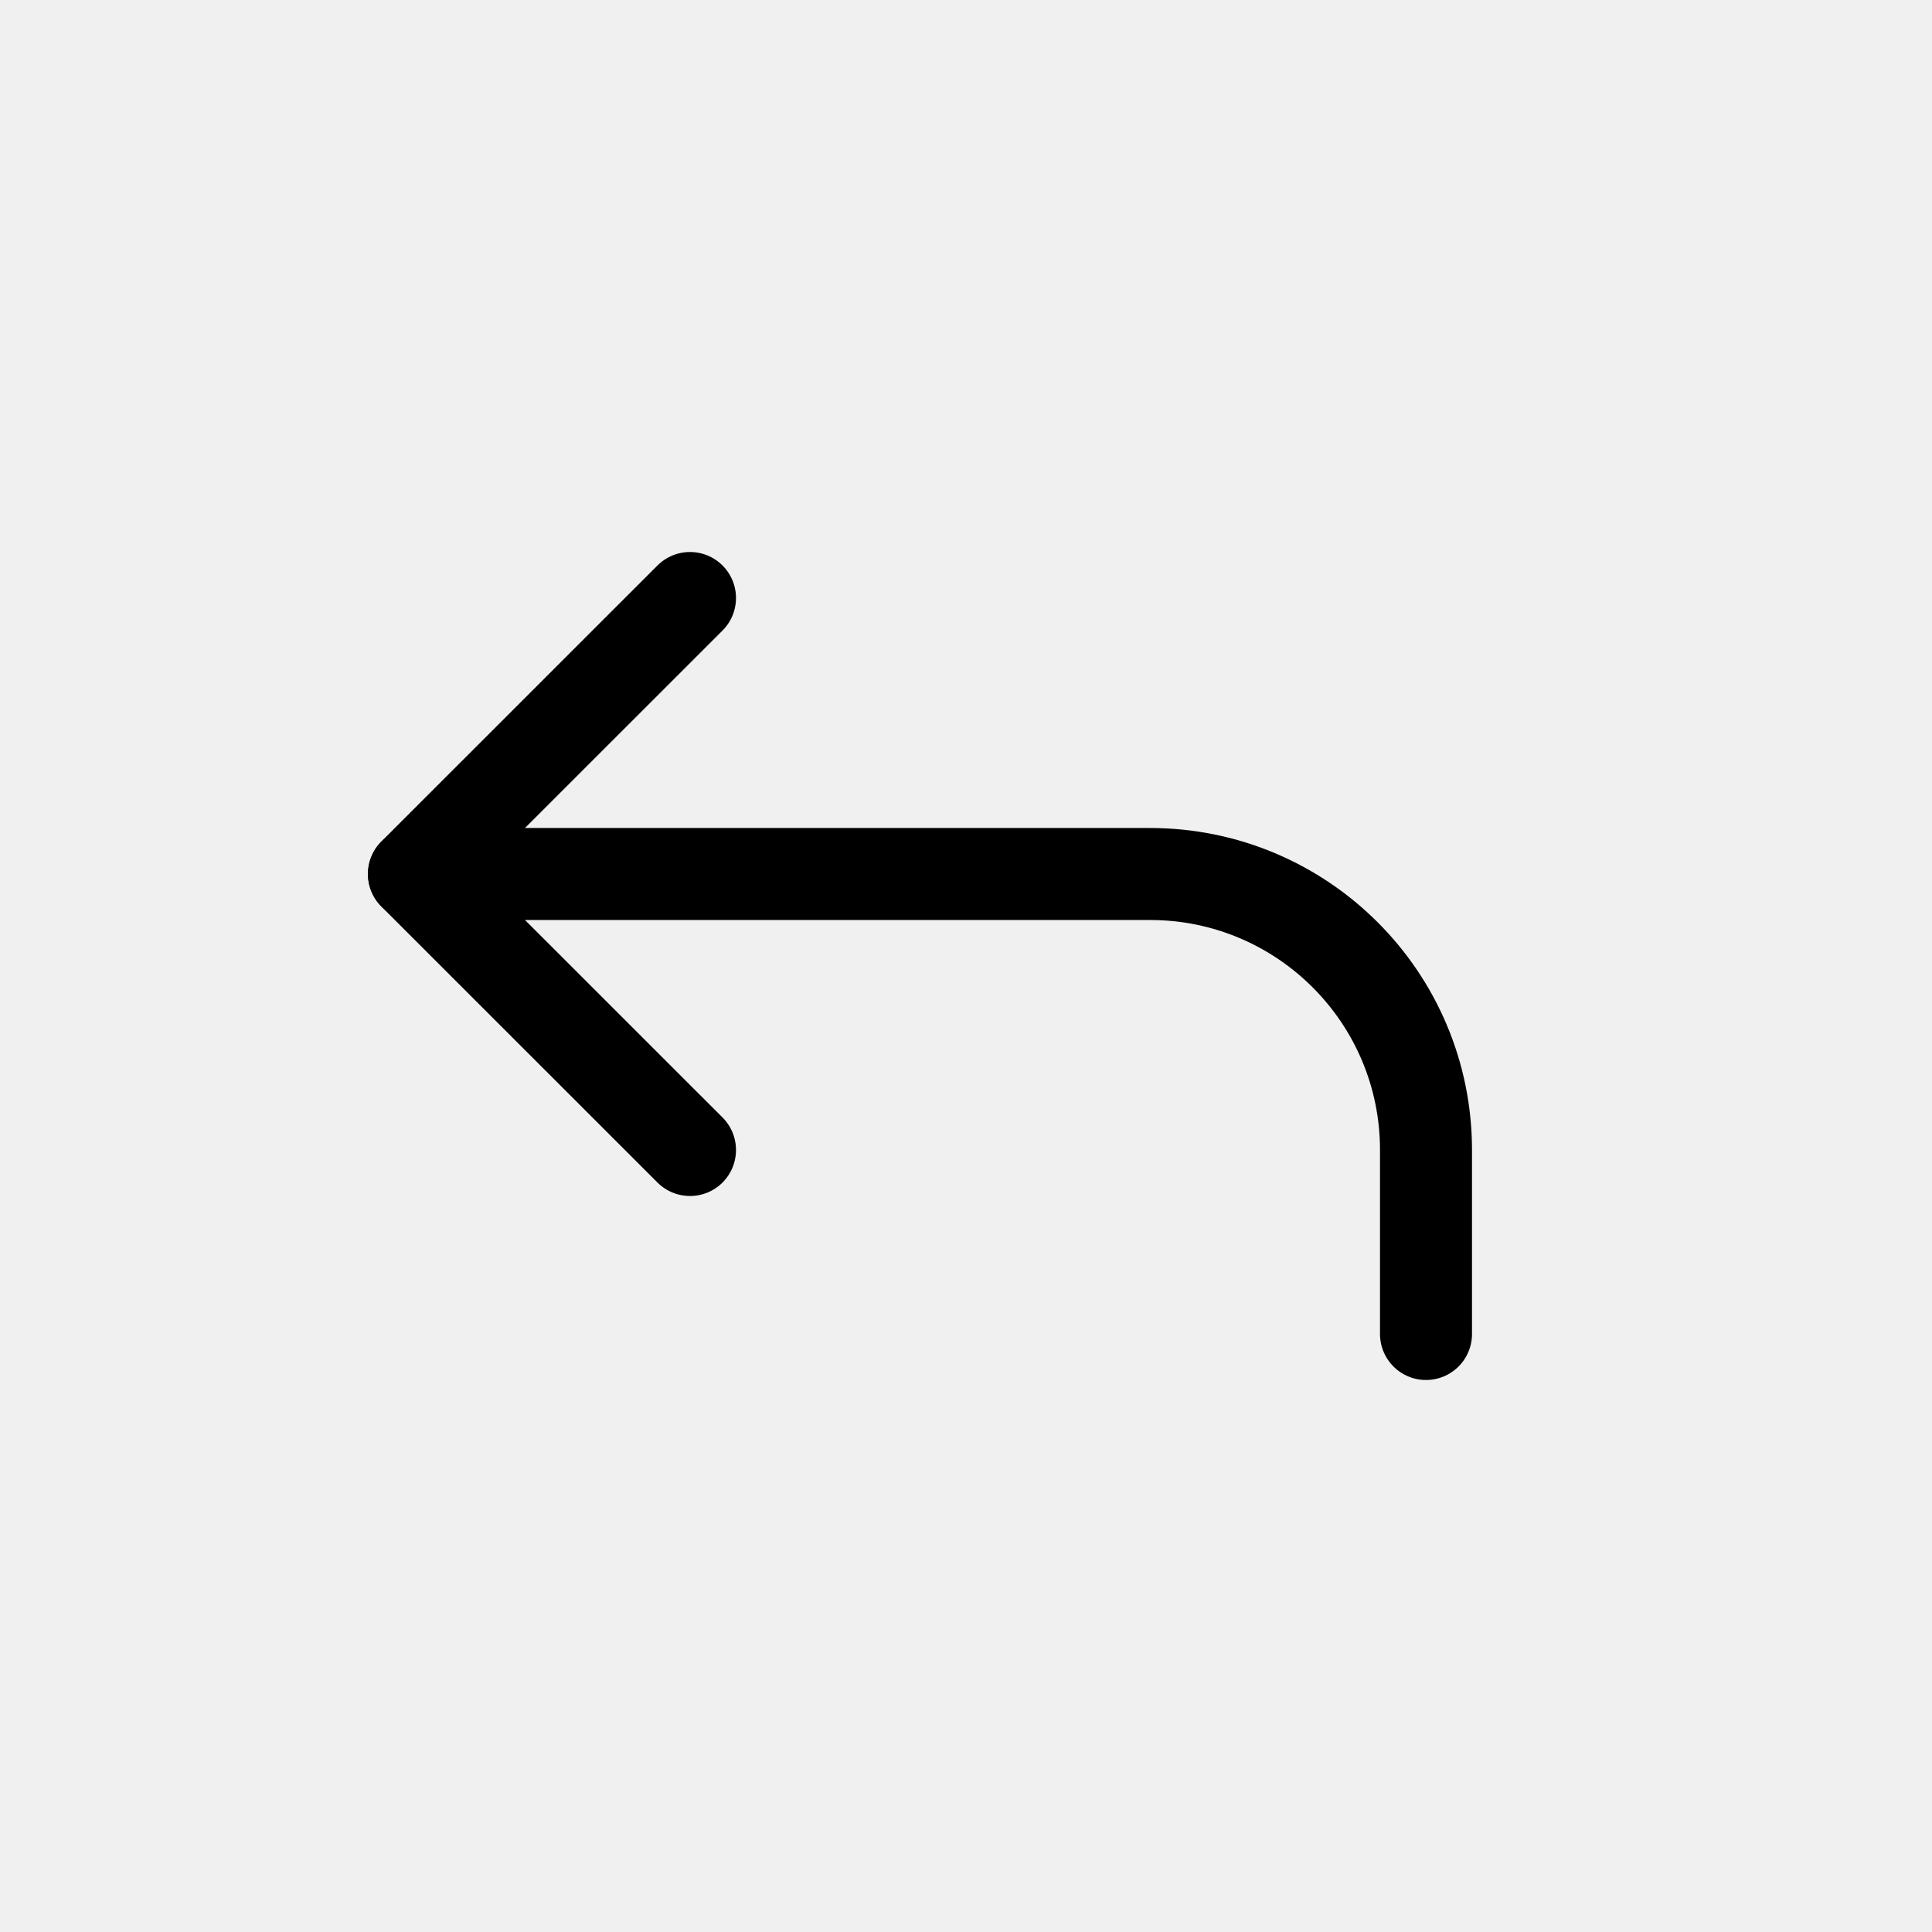
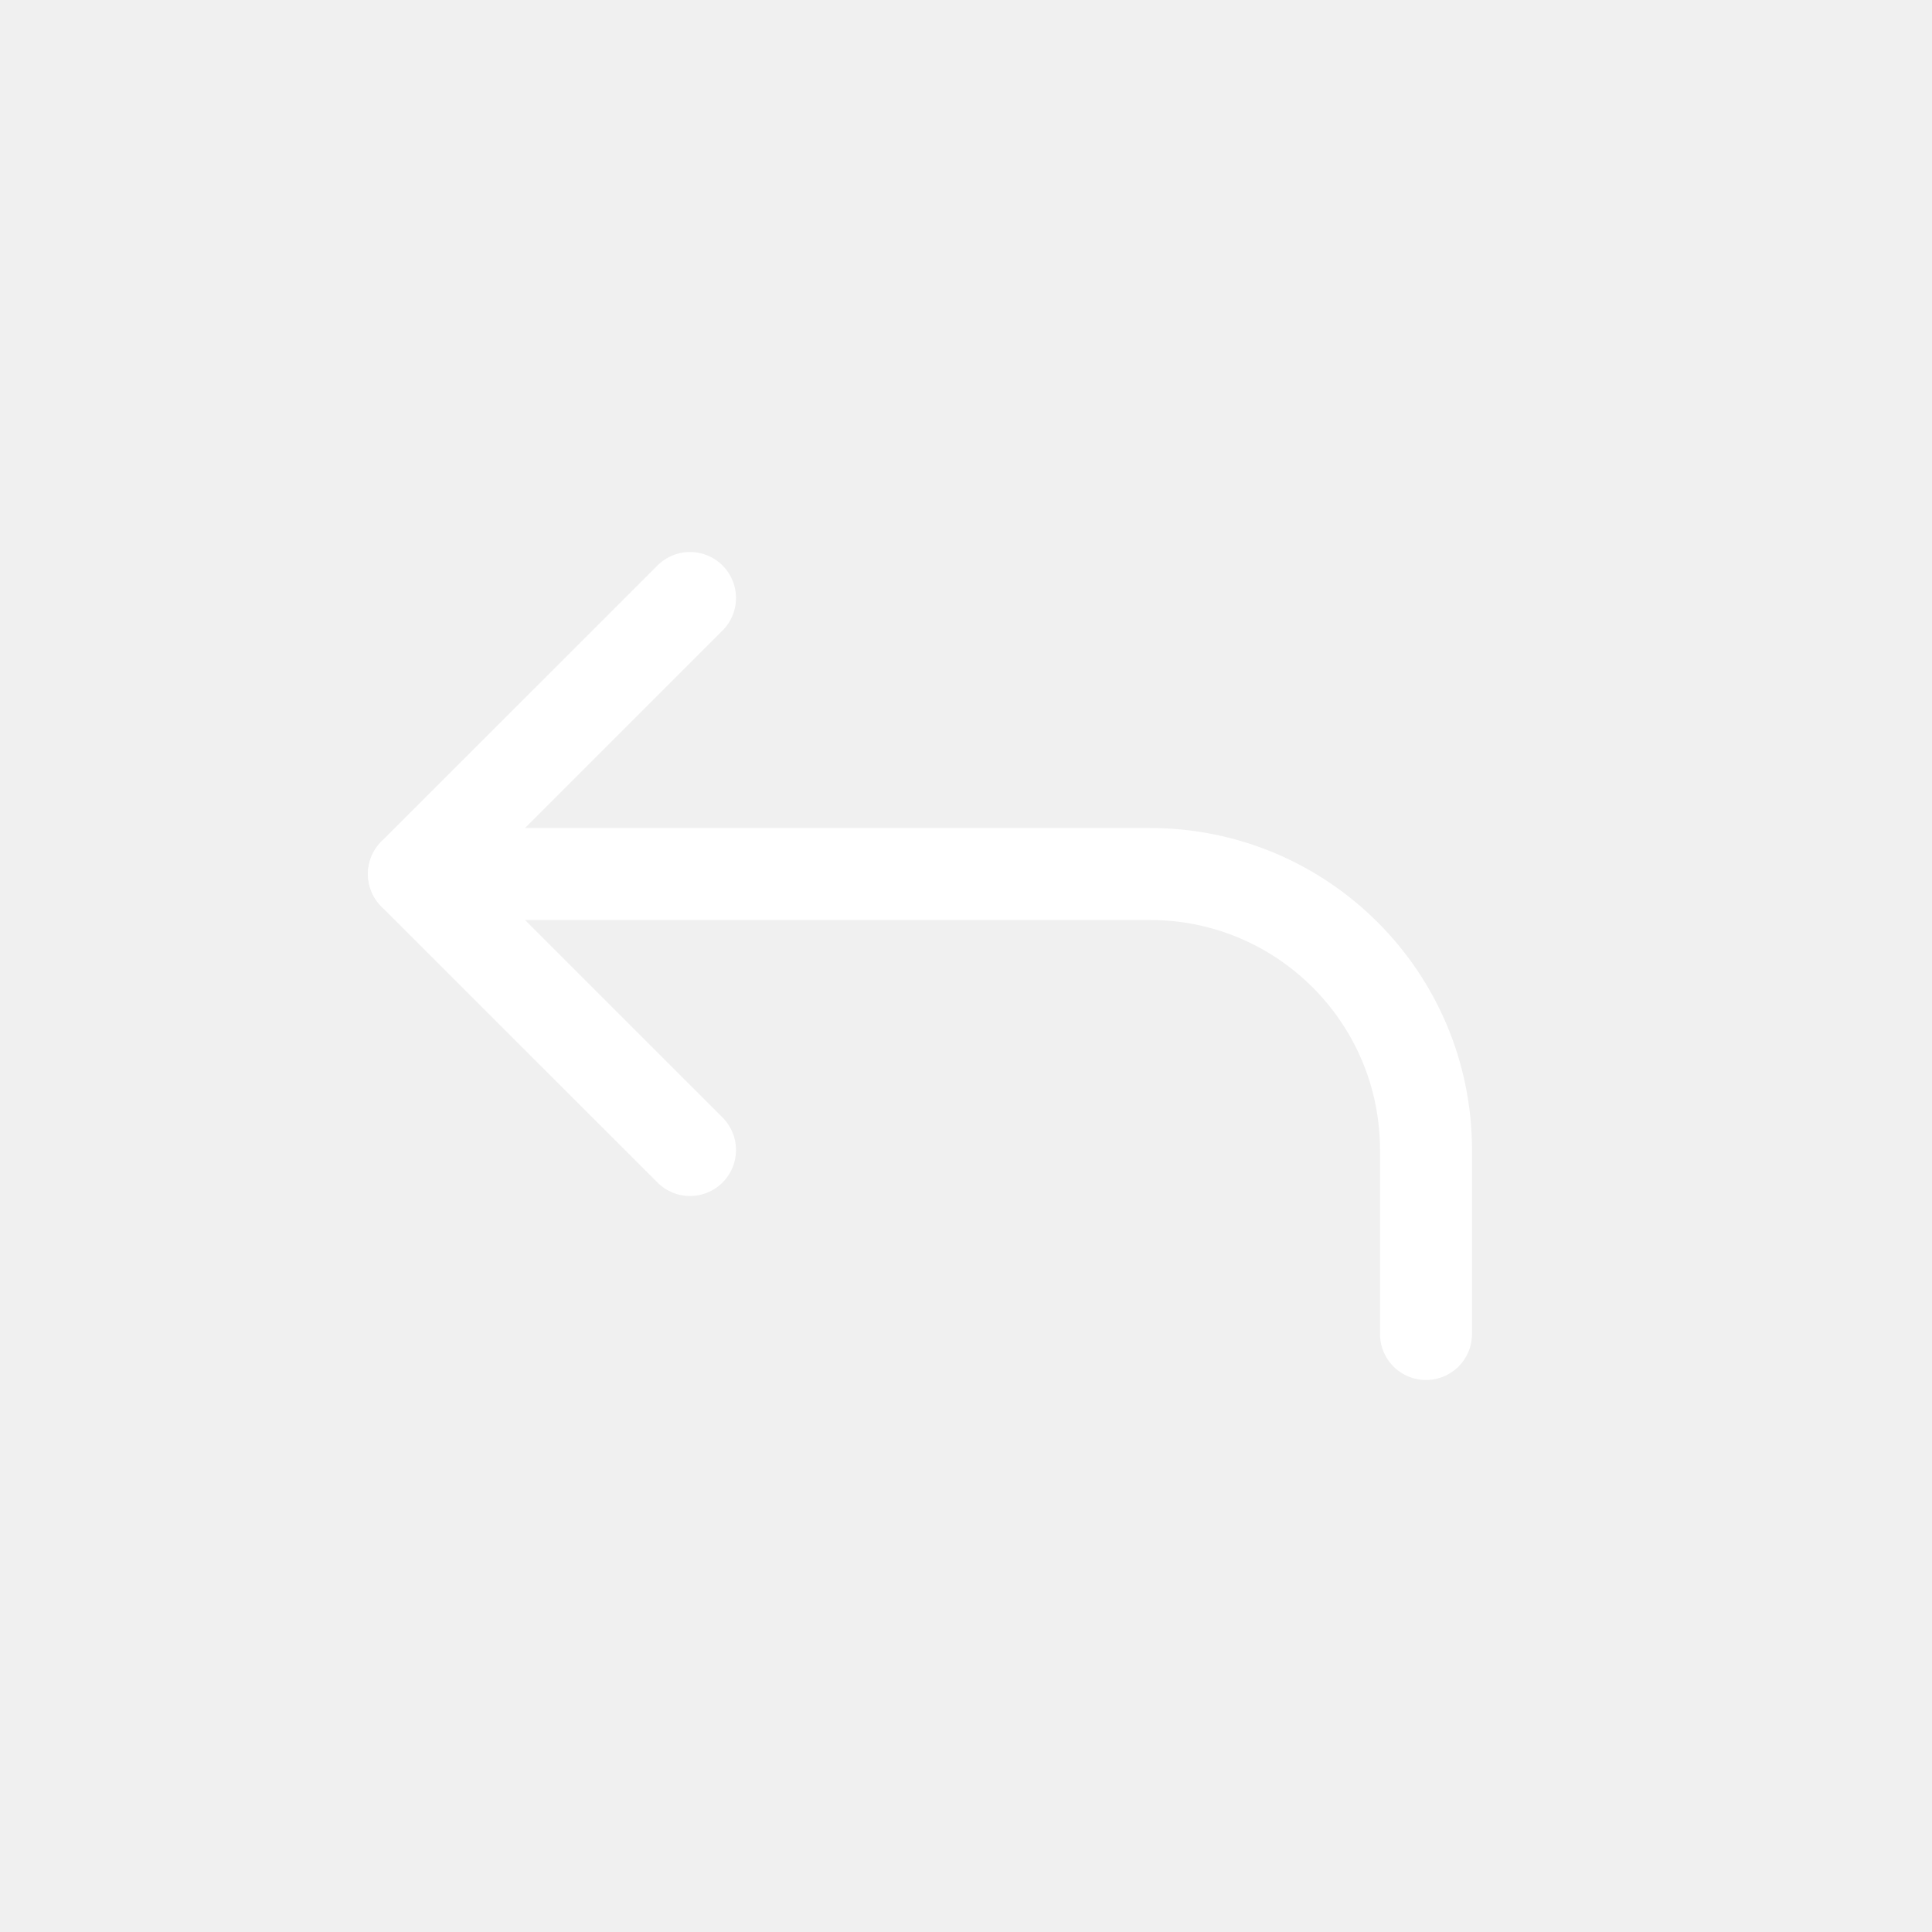
<svg xmlns="http://www.w3.org/2000/svg" height="21" viewBox="0 0 21 21" width="21">
-   <g fill="none" fill-rule="evenodd" stroke="currentColor" stroke-linecap="round" stroke-linejoin="round" transform="translate(4.5 6.5)">
+   <g fill="none" fill-rule="evenodd" stroke="white" stroke-linecap="round" stroke-linejoin="round" transform="translate(4.5 6.5)">
    <path d="m11 8v-2c0-1.657-1.343-3-3-3h-8" />
    <path d="m3 6-3.001-3 3.001-3" />
  </g>
</svg>
